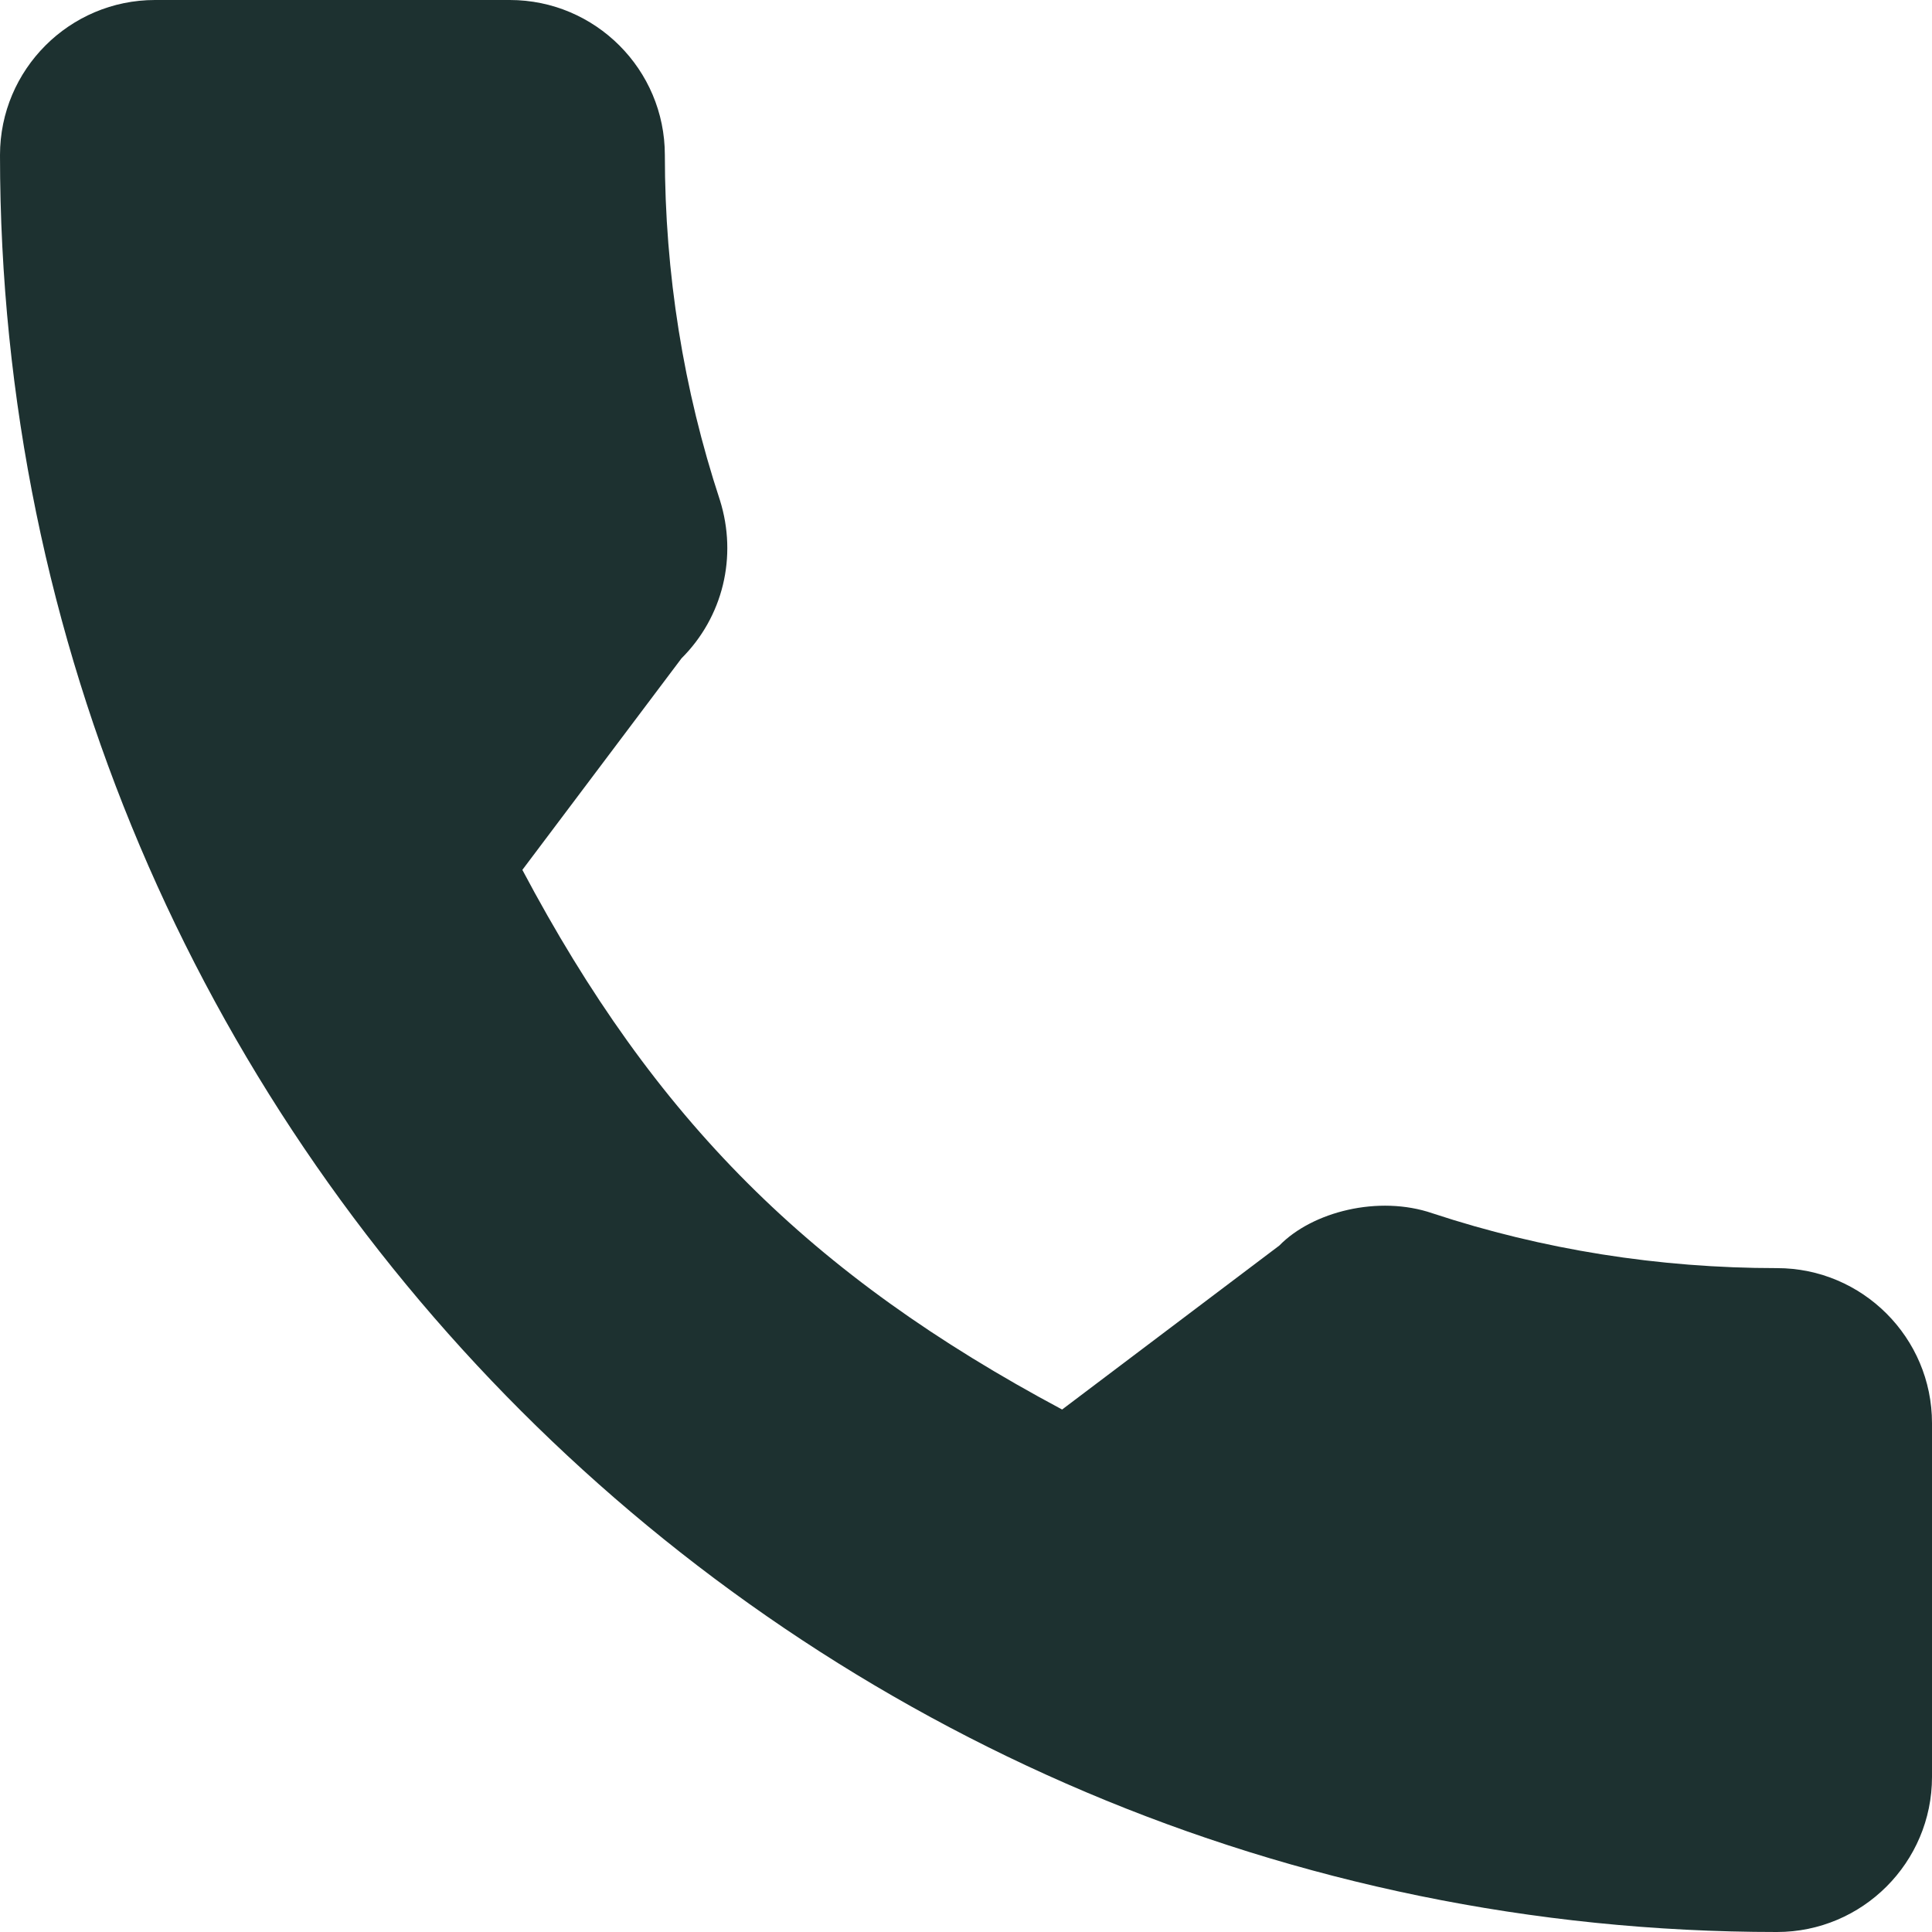
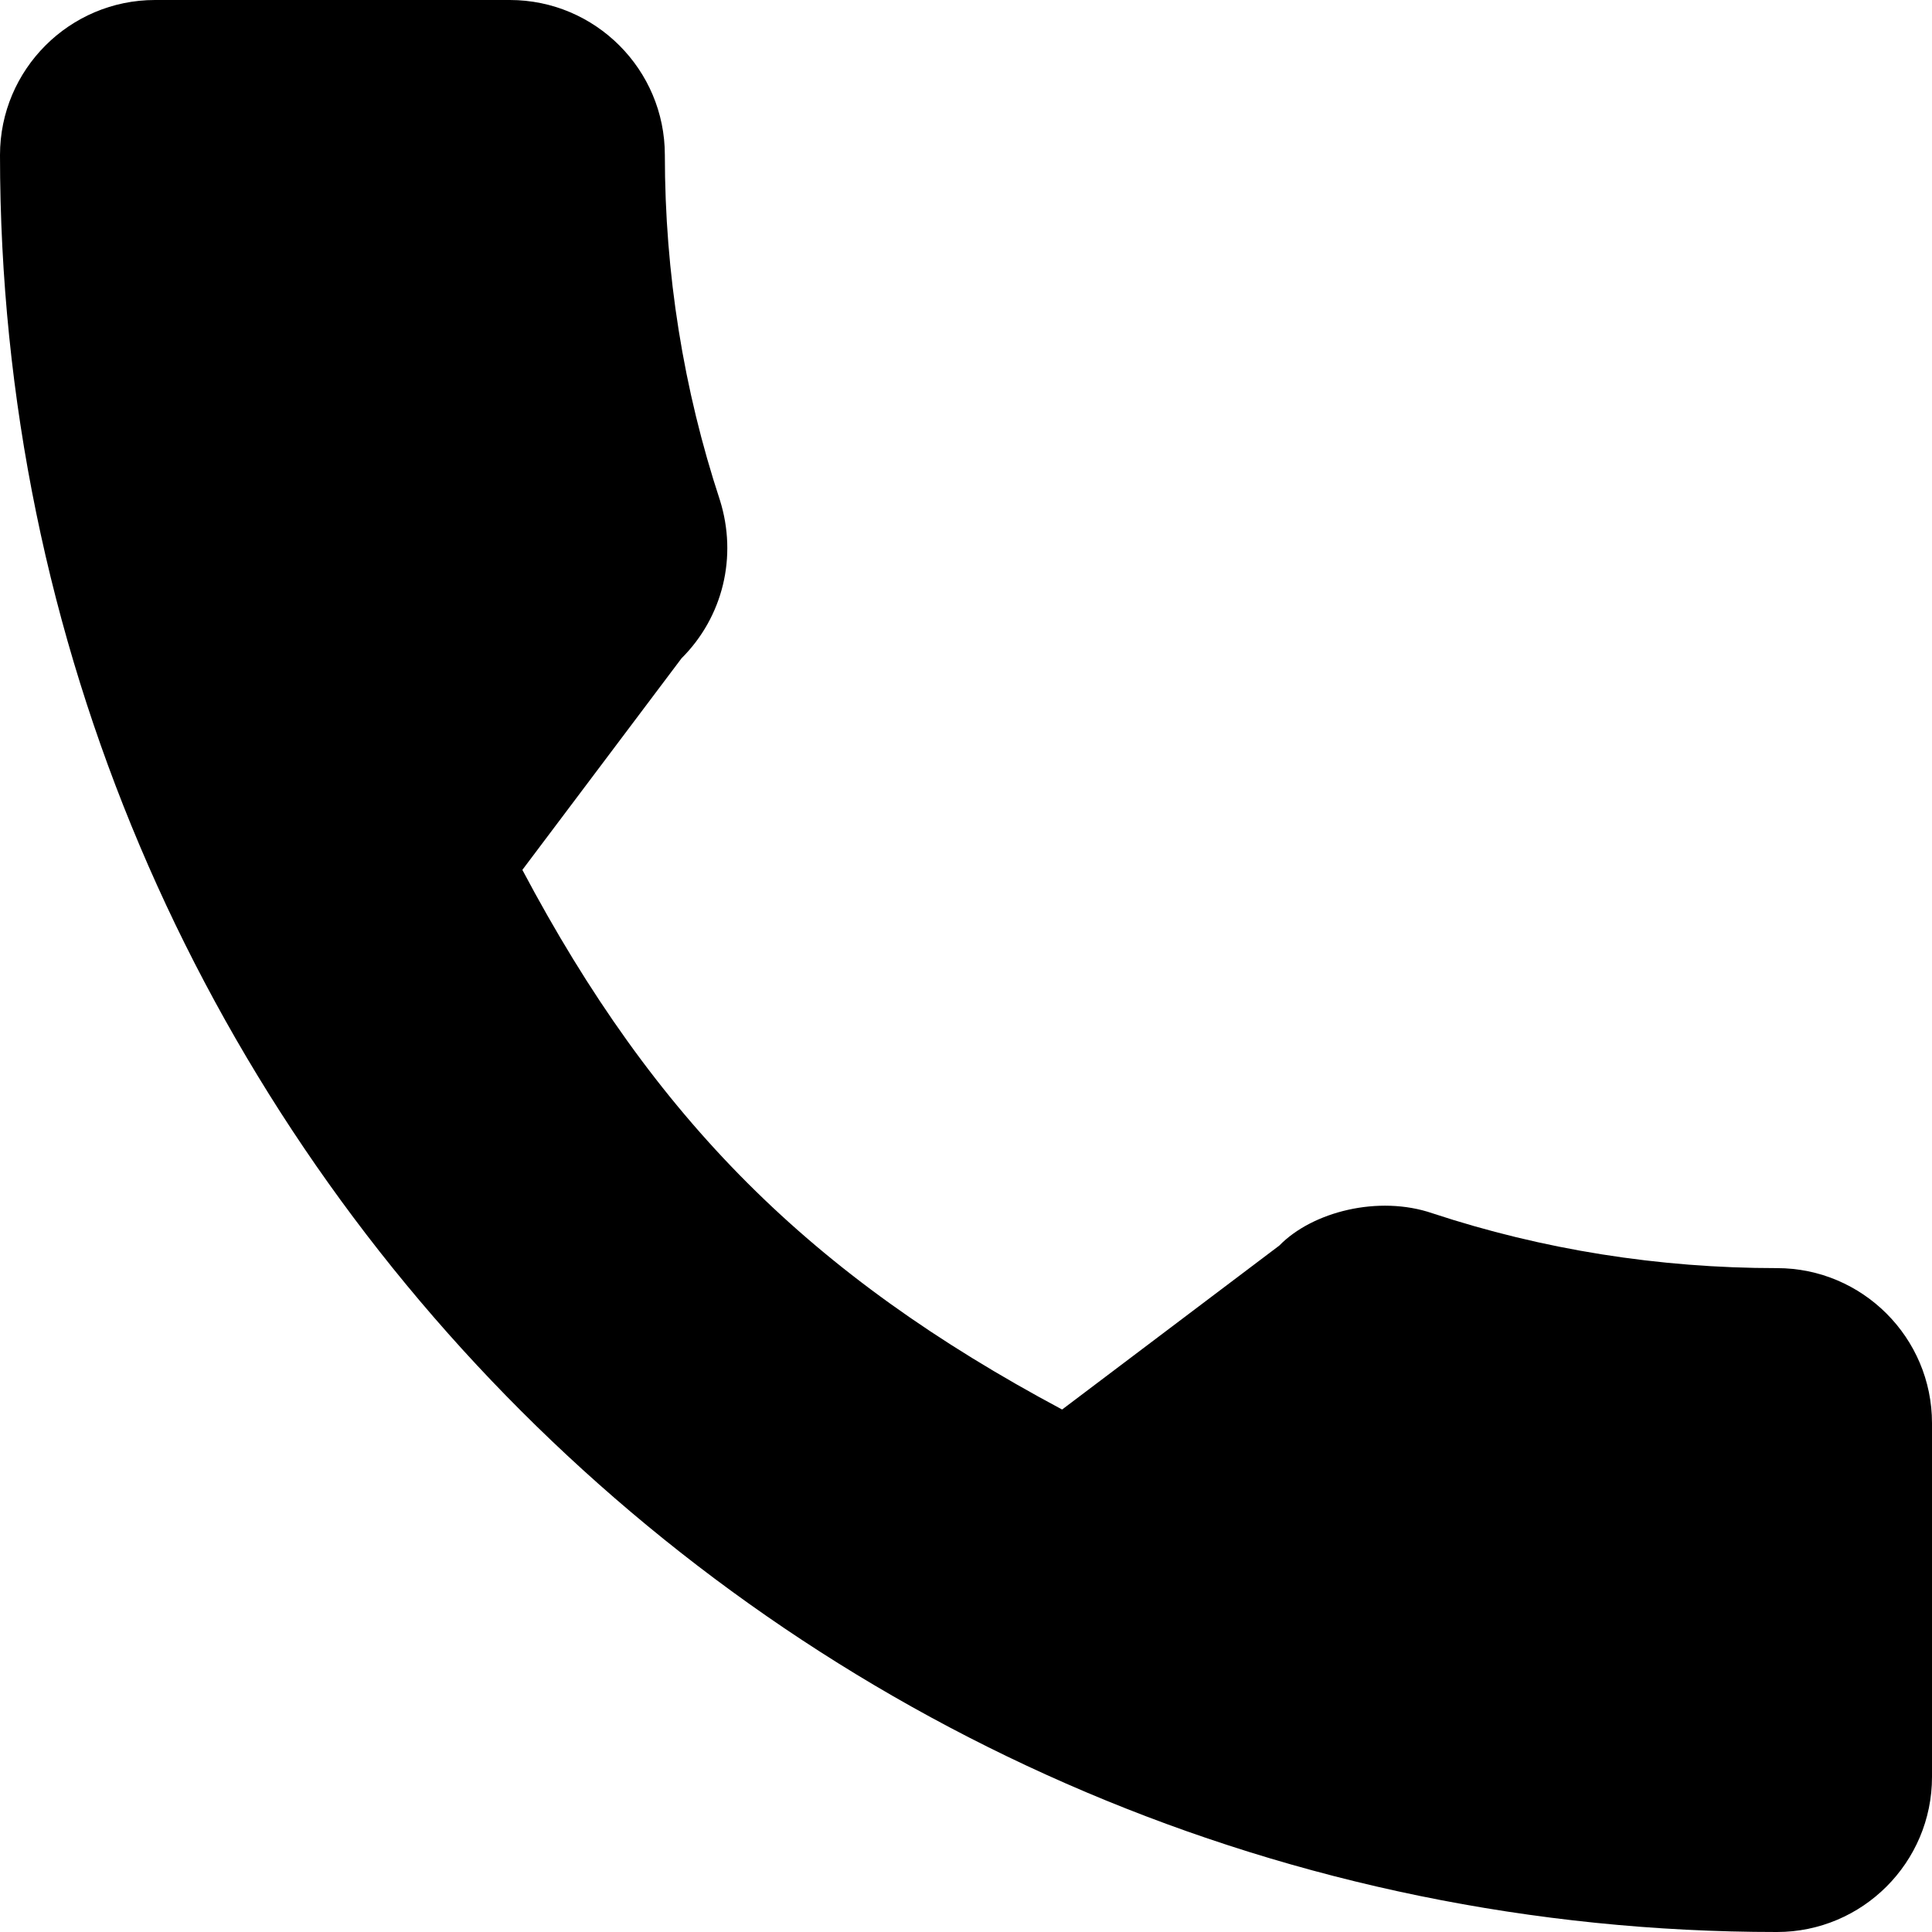
- <svg xmlns="http://www.w3.org/2000/svg" width="16" height="16" viewBox="0 0 16 16" fill="none">
-   <path d="M14.716 10.502C13.737 10.502 12.775 10.349 11.863 10.048C11.417 9.895 10.868 10.035 10.595 10.315L8.796 11.673C6.71 10.559 5.424 9.275 4.326 7.204L5.644 5.452C5.987 5.11 6.109 4.61 5.962 4.142C5.66 3.225 5.506 2.264 5.506 1.284C5.506 0.576 4.93 0 4.222 0H1.284C0.576 0 0 0.576 0 1.284C0 9.398 6.602 16 14.716 16C15.424 16 16 15.424 16 14.716V11.786C16 11.078 15.424 10.502 14.716 10.502Z" fill="#1D3130" />
+ <svg xmlns="http://www.w3.org/2000/svg" width="16" height="16" viewBox="0 0 16 16" fill="inherit">
+   <path d="M14.716 10.502C13.737 10.502 12.775 10.349 11.863 10.048C11.417 9.895 10.868 10.035 10.595 10.315L8.796 11.673C6.71 10.559 5.424 9.275 4.326 7.204L5.644 5.452C5.987 5.11 6.109 4.61 5.962 4.142C5.66 3.225 5.506 2.264 5.506 1.284C5.506 0.576 4.93 0 4.222 0H1.284C0.576 0 0 0.576 0 1.284C0 9.398 6.602 16 14.716 16C15.424 16 16 15.424 16 14.716V11.786C16 11.078 15.424 10.502 14.716 10.502Z" fill="inherit" />
</svg>
